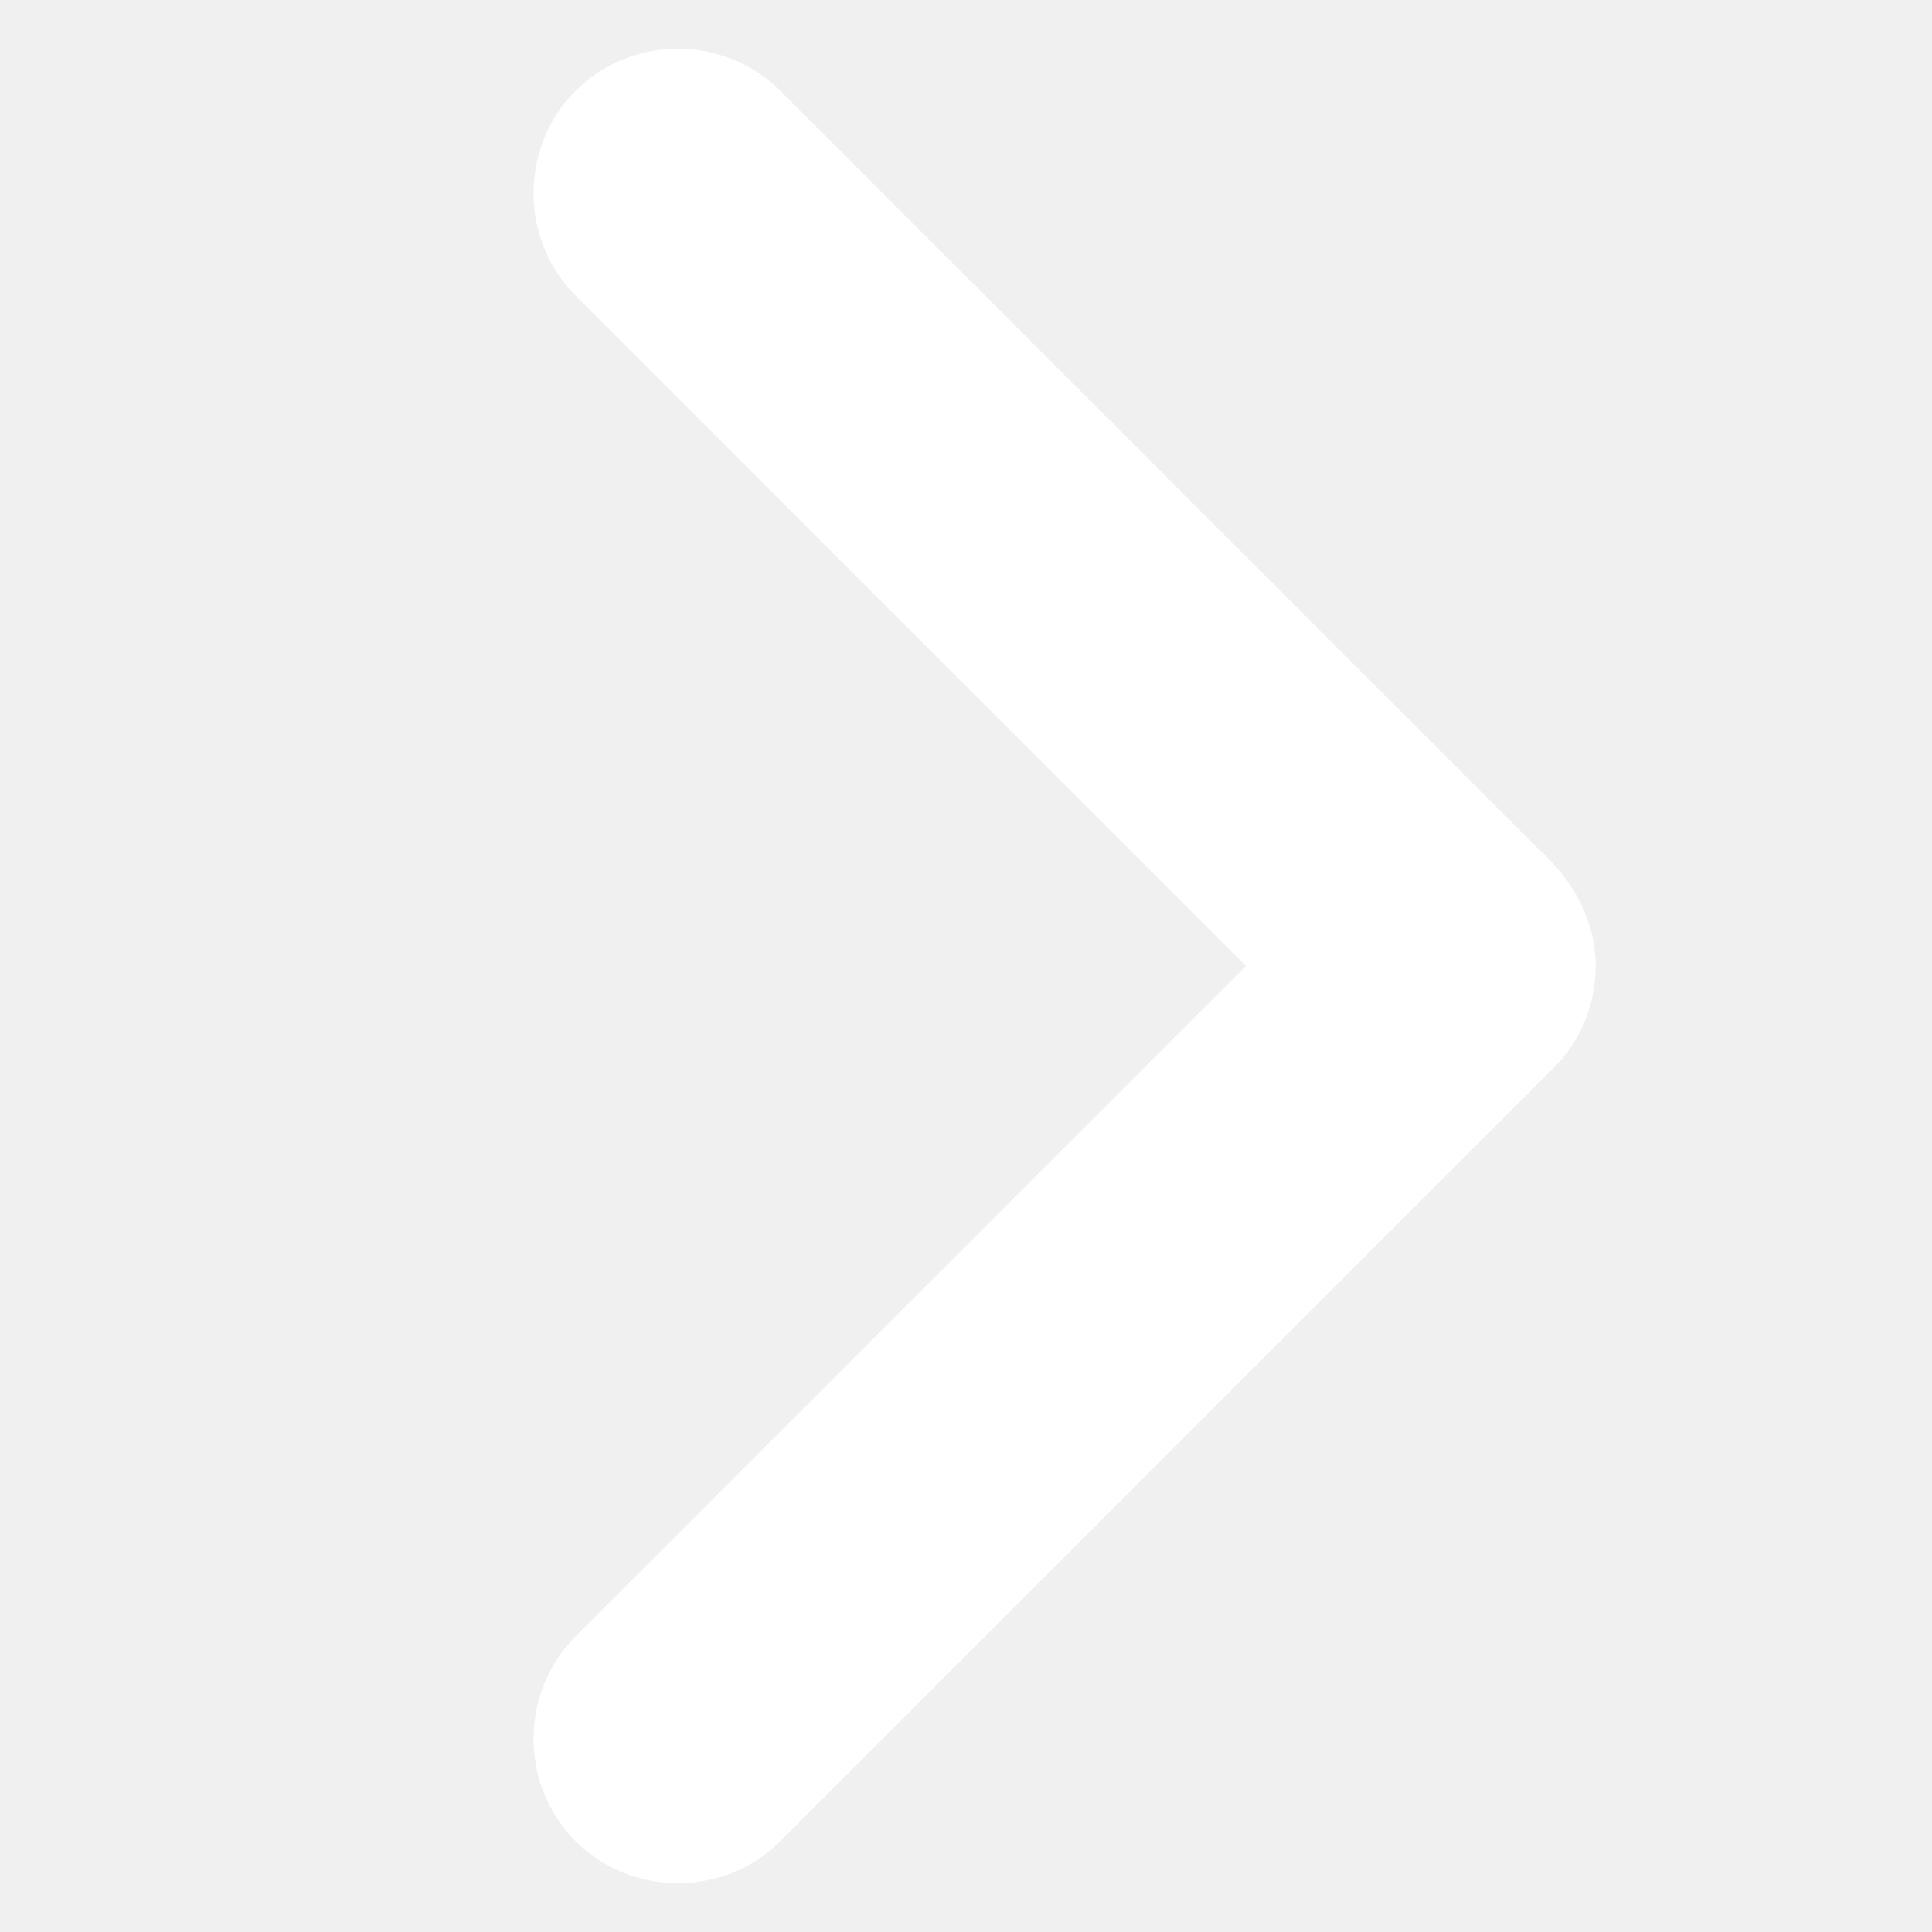
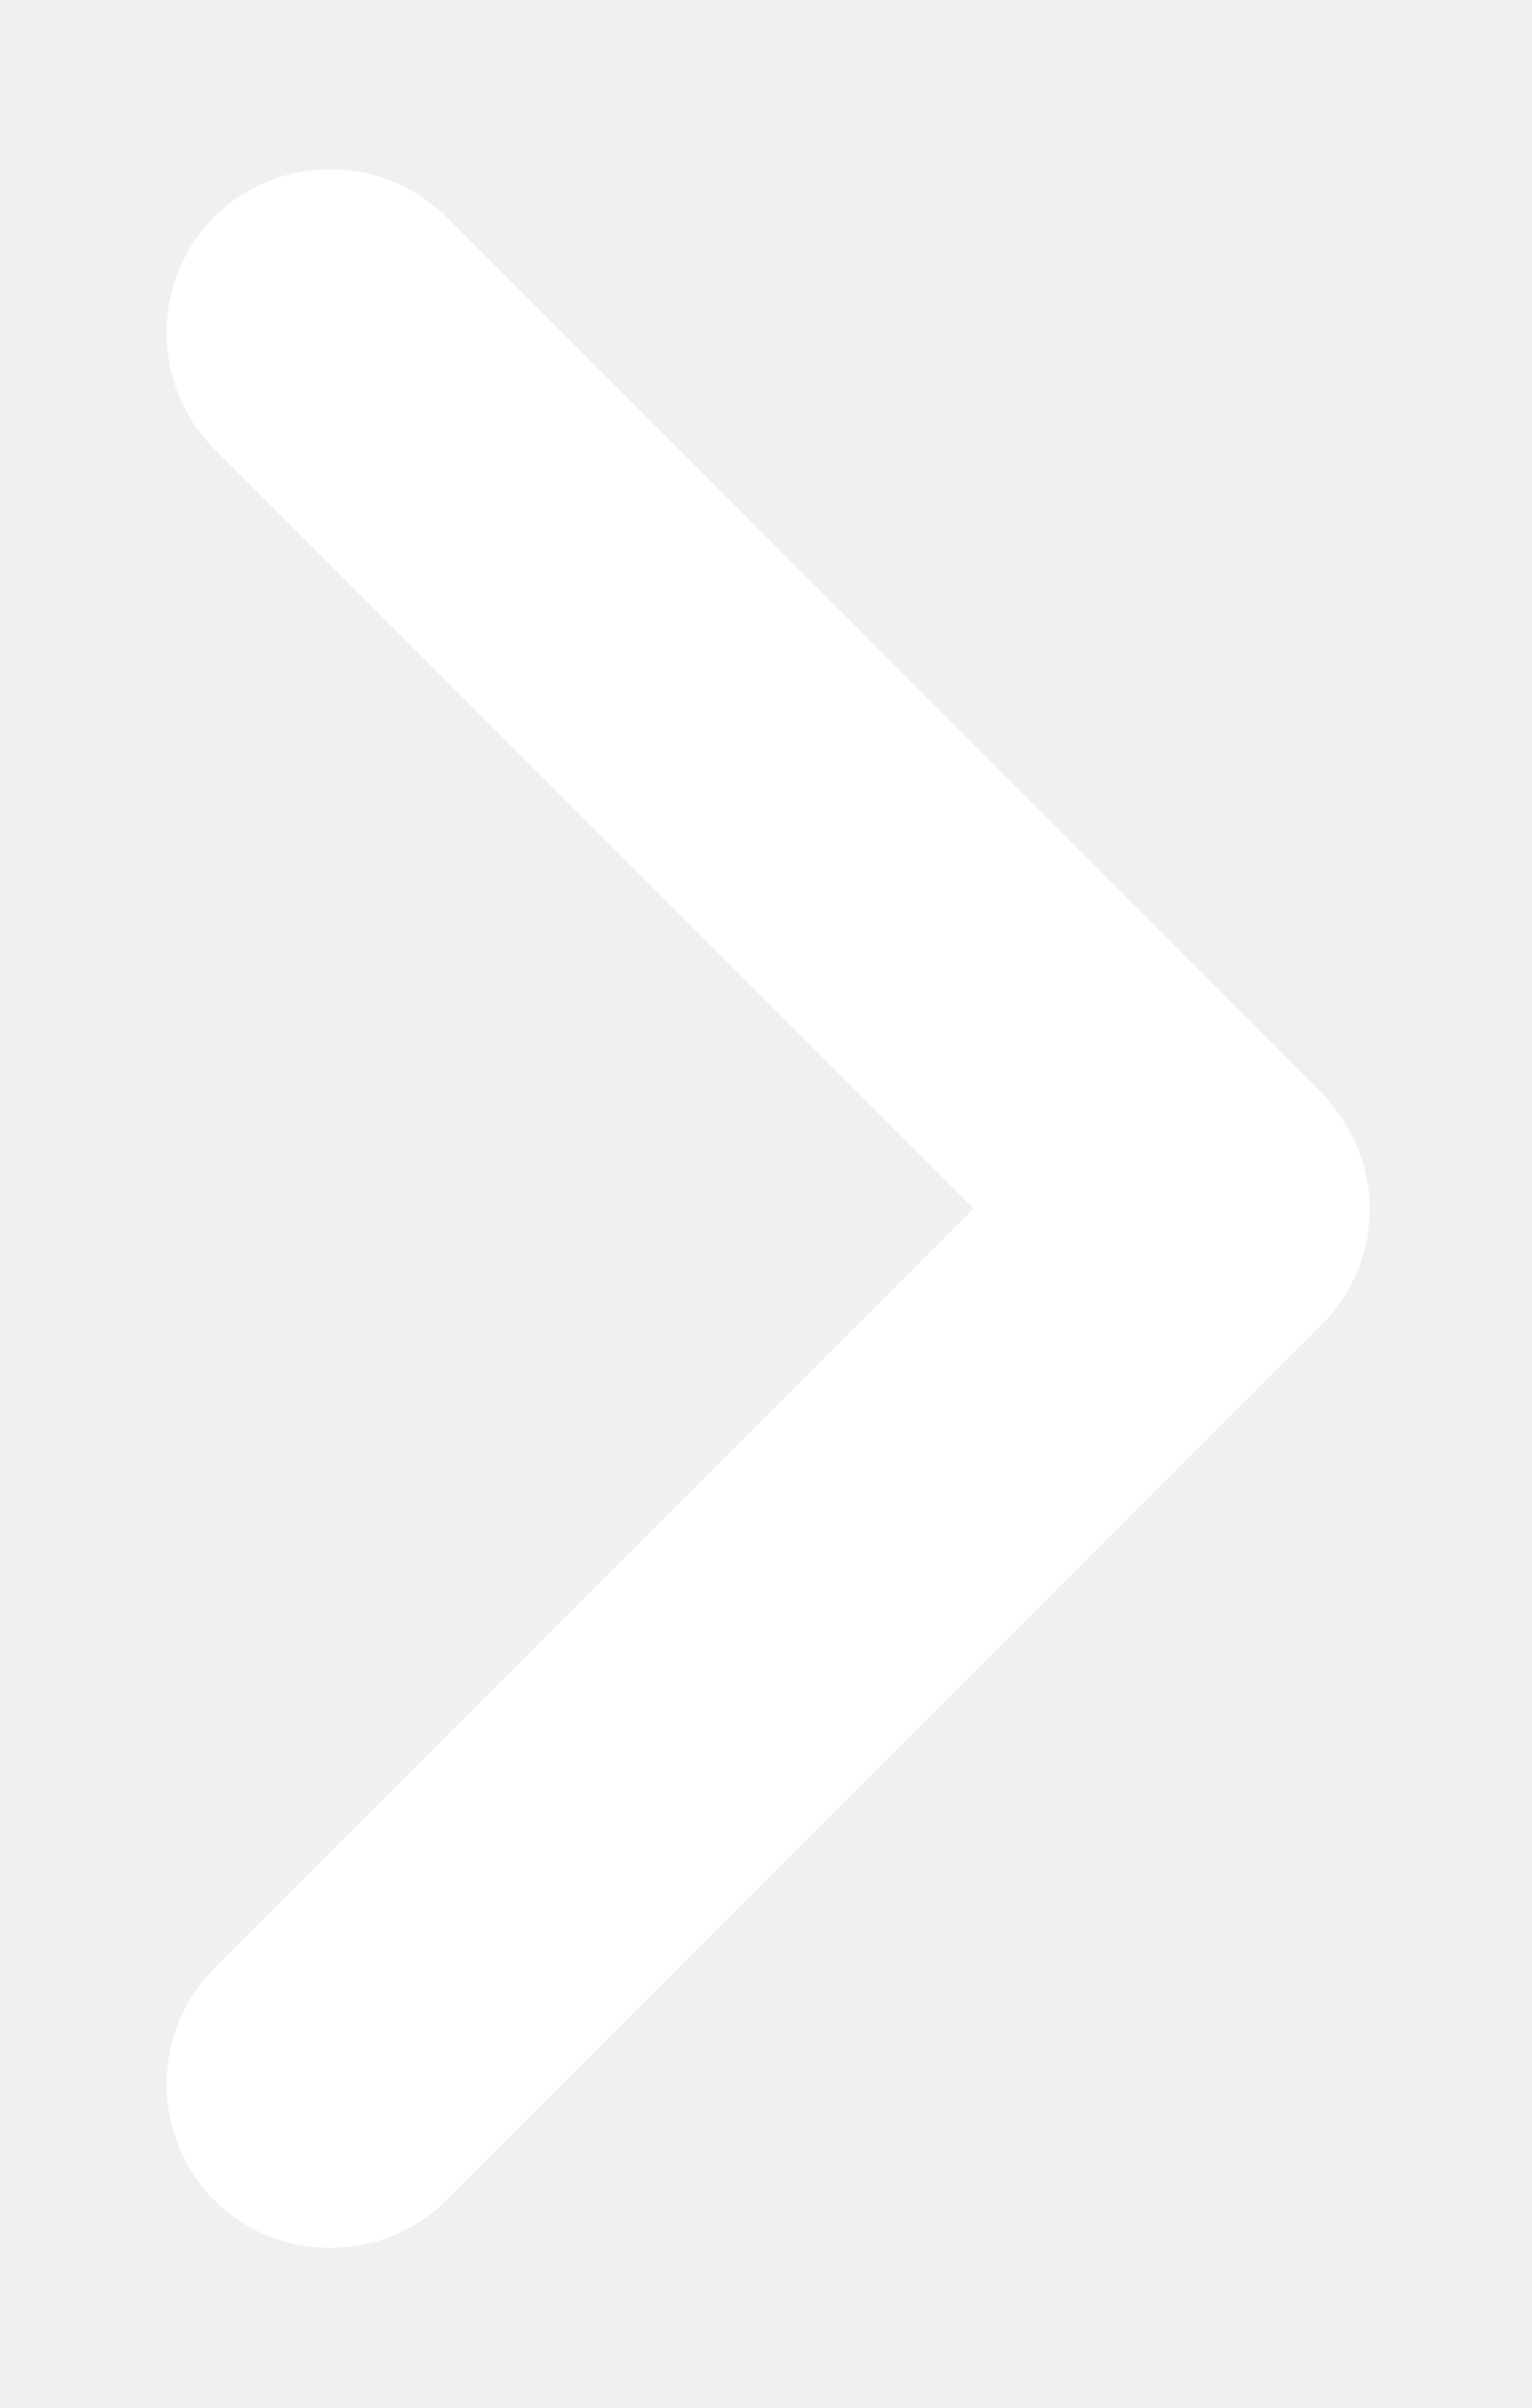
- <svg xmlns="http://www.w3.org/2000/svg" width="10" height="10" viewBox="0 0 10 10" fill="none">
-   <path d="M8.259 5C8.259 5.19 8.189 5.38 8.039 5.53L4.039 9.53C3.749 9.82 3.269 9.82 2.979 9.53C2.689 9.24 2.689 8.76 2.979 8.47L6.449 5L2.979 1.53C2.689 1.24 2.689 0.76 2.979 0.47C3.269 0.18 3.749 0.18 4.039 0.47L8.039 4.47C8.179 4.62 8.259 4.81 8.259 5Z" fill="white" />
-   <path d="M14.999 5.01C14.999 7.59 14.029 10.03 12.239 11.9C10.399 13.83 7.909 14.93 5.239 15C2.569 15.07 0.039 14.08 -1.901 12.24C-3.831 10.4 -4.931 7.91 -5.001 5.24C-5.061 2.57 -4.091 0.03 -2.241 -1.9C-0.401 -3.83 2.089 -4.93 4.759 -5C7.429 -5.06 9.969 -4.09 11.899 -2.24C13.829 -0.4 14.929 2.09 14.999 4.76C14.999 4.84 14.999 4.92 14.999 5.01ZM-3.501 4.99C-3.501 5.06 -3.501 5.13 -3.501 5.2C-3.441 7.48 -2.511 9.59 -0.861 11.15C0.779 12.72 2.939 13.55 5.209 13.49C7.479 13.44 9.589 12.5 11.159 10.86C12.729 9.22 13.559 7.08 13.499 4.79C13.449 2.52 12.509 0.41 10.869 -1.16C9.229 -2.73 7.069 -3.56 4.799 -3.5C2.529 -3.45 0.419 -2.51 -1.151 -0.87C-2.671 0.73 -3.501 2.8 -3.501 4.99Z" fill="white" />
+ <svg xmlns="http://www.w3.org/2000/svg" width="7" height="11" viewBox="0 0 7 11" fill="none">
+   <path d="M6.259 5.521C6.259 5.711 6.189 5.901 6.039 6.051L2.039 10.051C1.749 10.341 1.269 10.341 0.979 10.051C0.689 9.761 0.689 9.281 0.979 8.991L4.449 5.521L0.979 2.051C0.689 1.761 0.689 1.281 0.979 0.991C1.269 0.701 1.749 0.701 2.039 0.991L6.039 4.991C6.179 5.141 6.259 5.331 6.259 5.521Z" fill="white" />
</svg>
